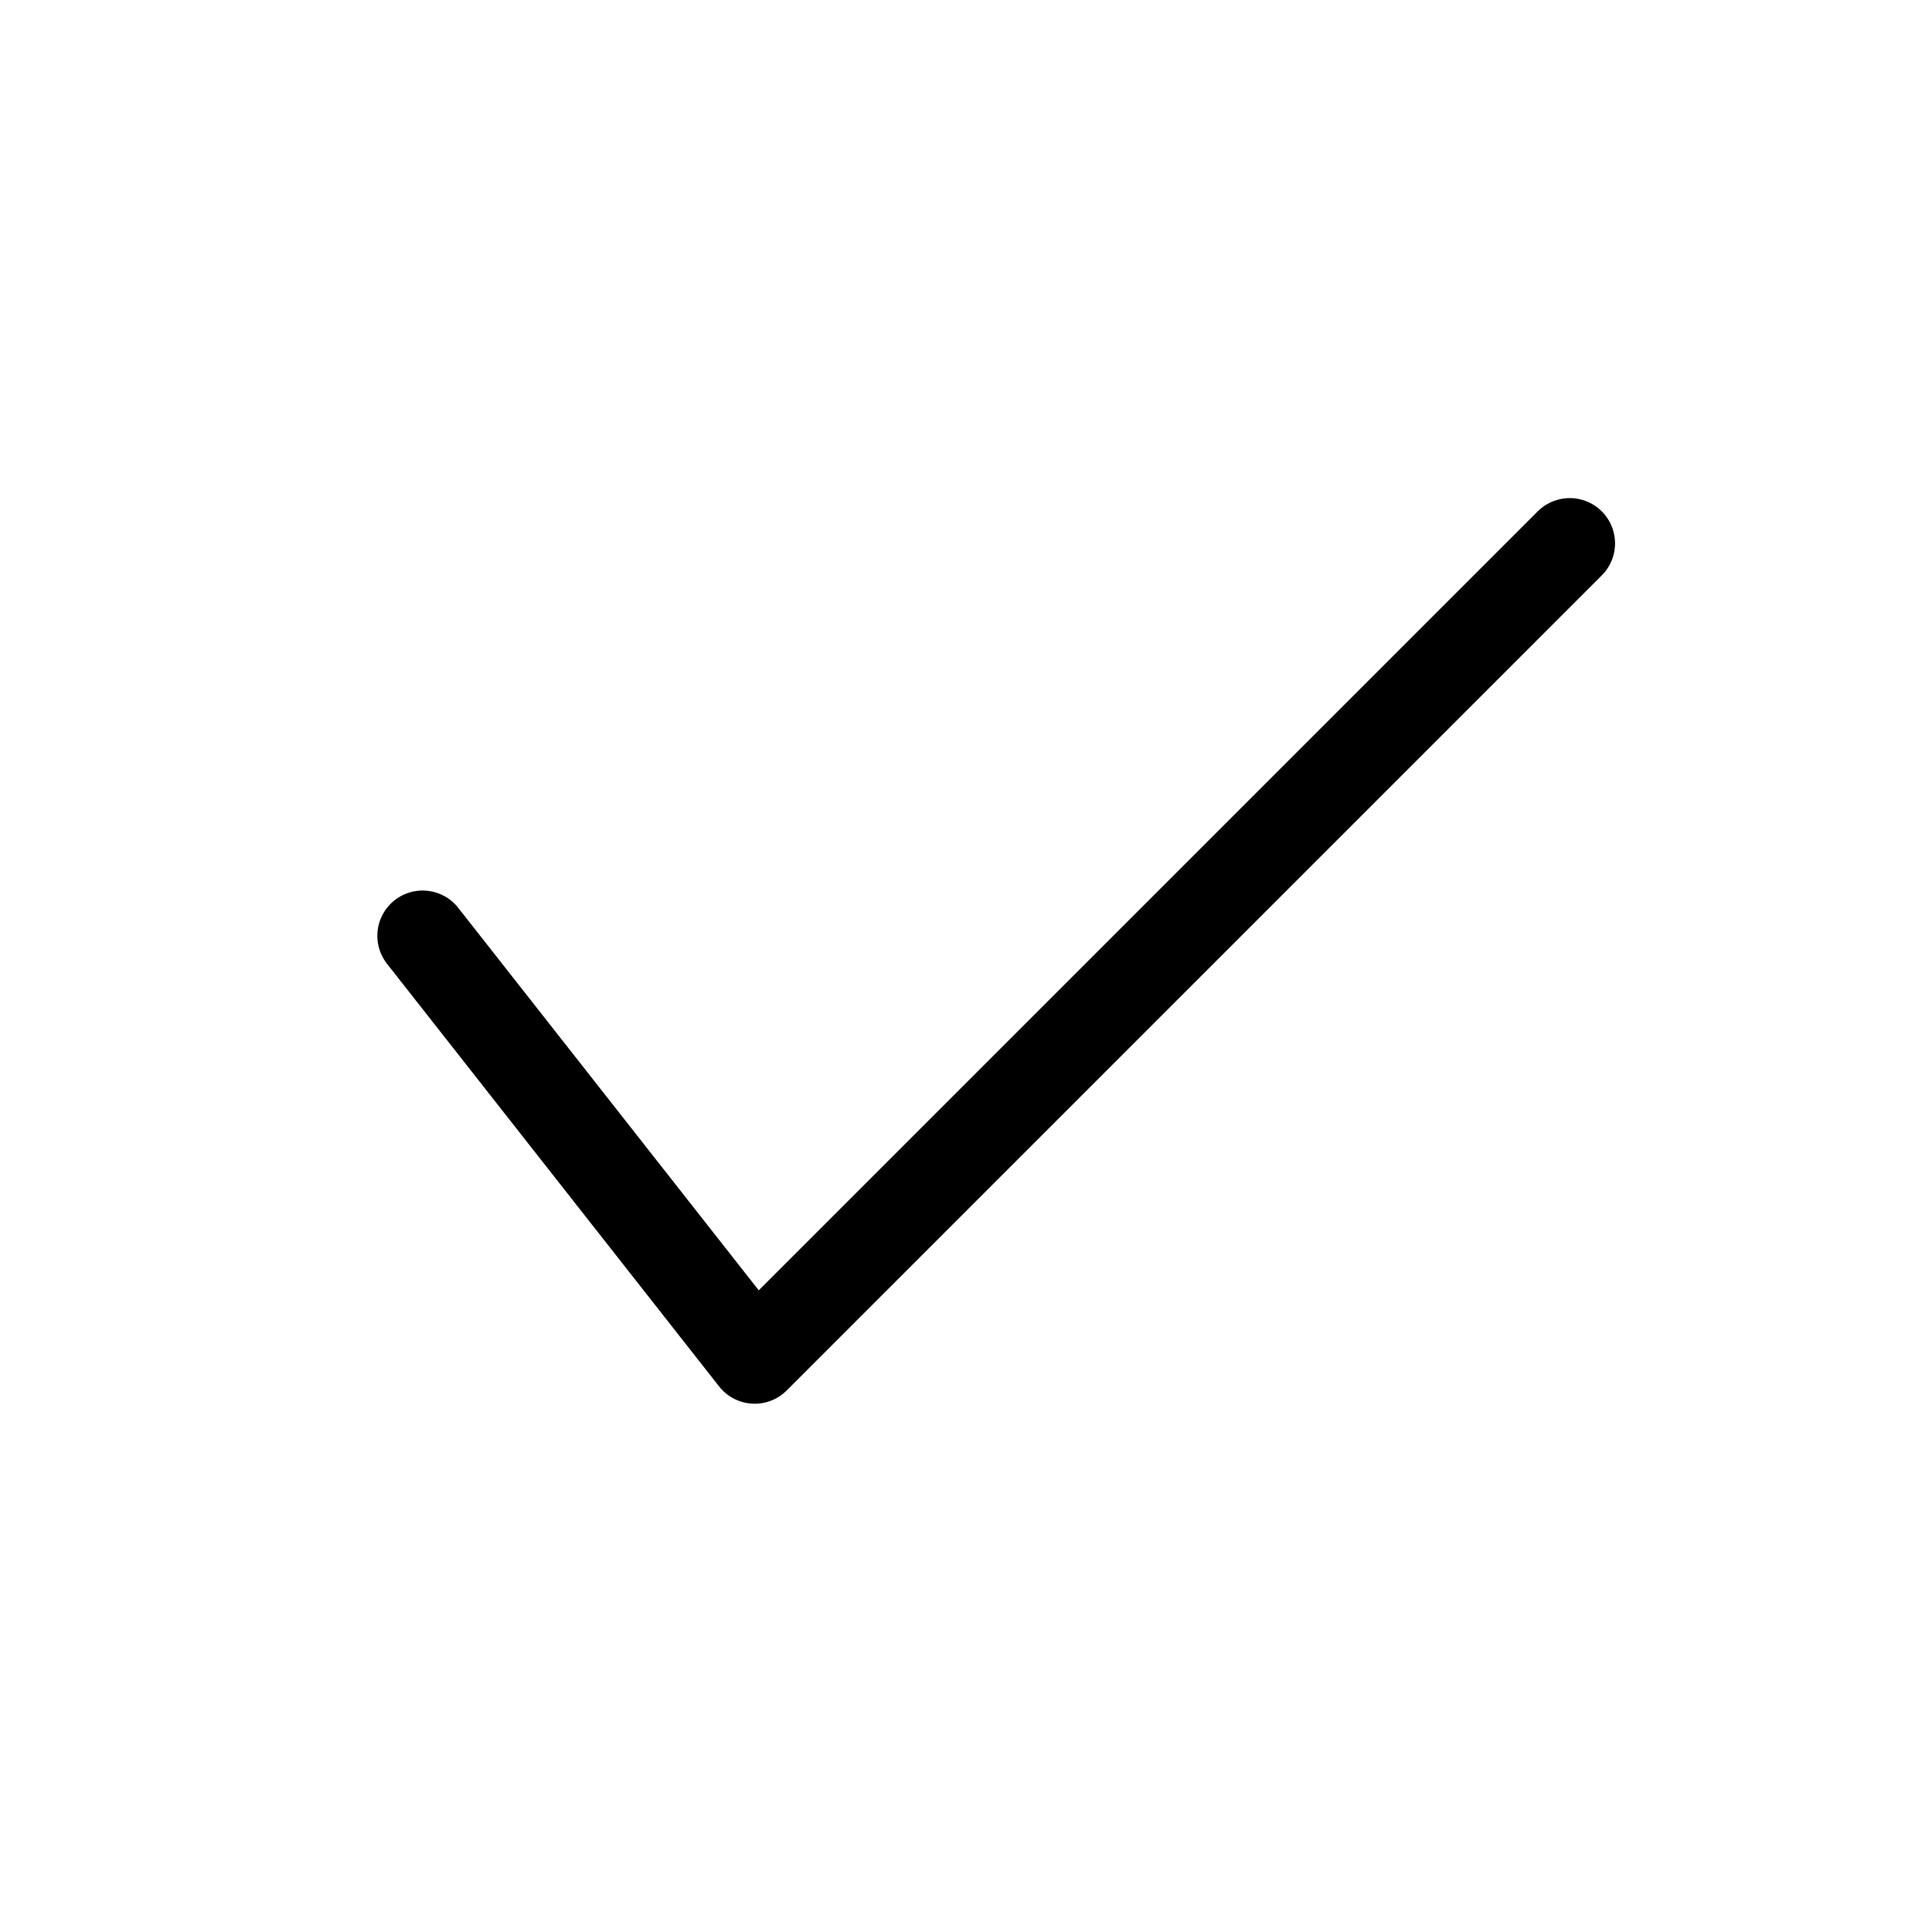
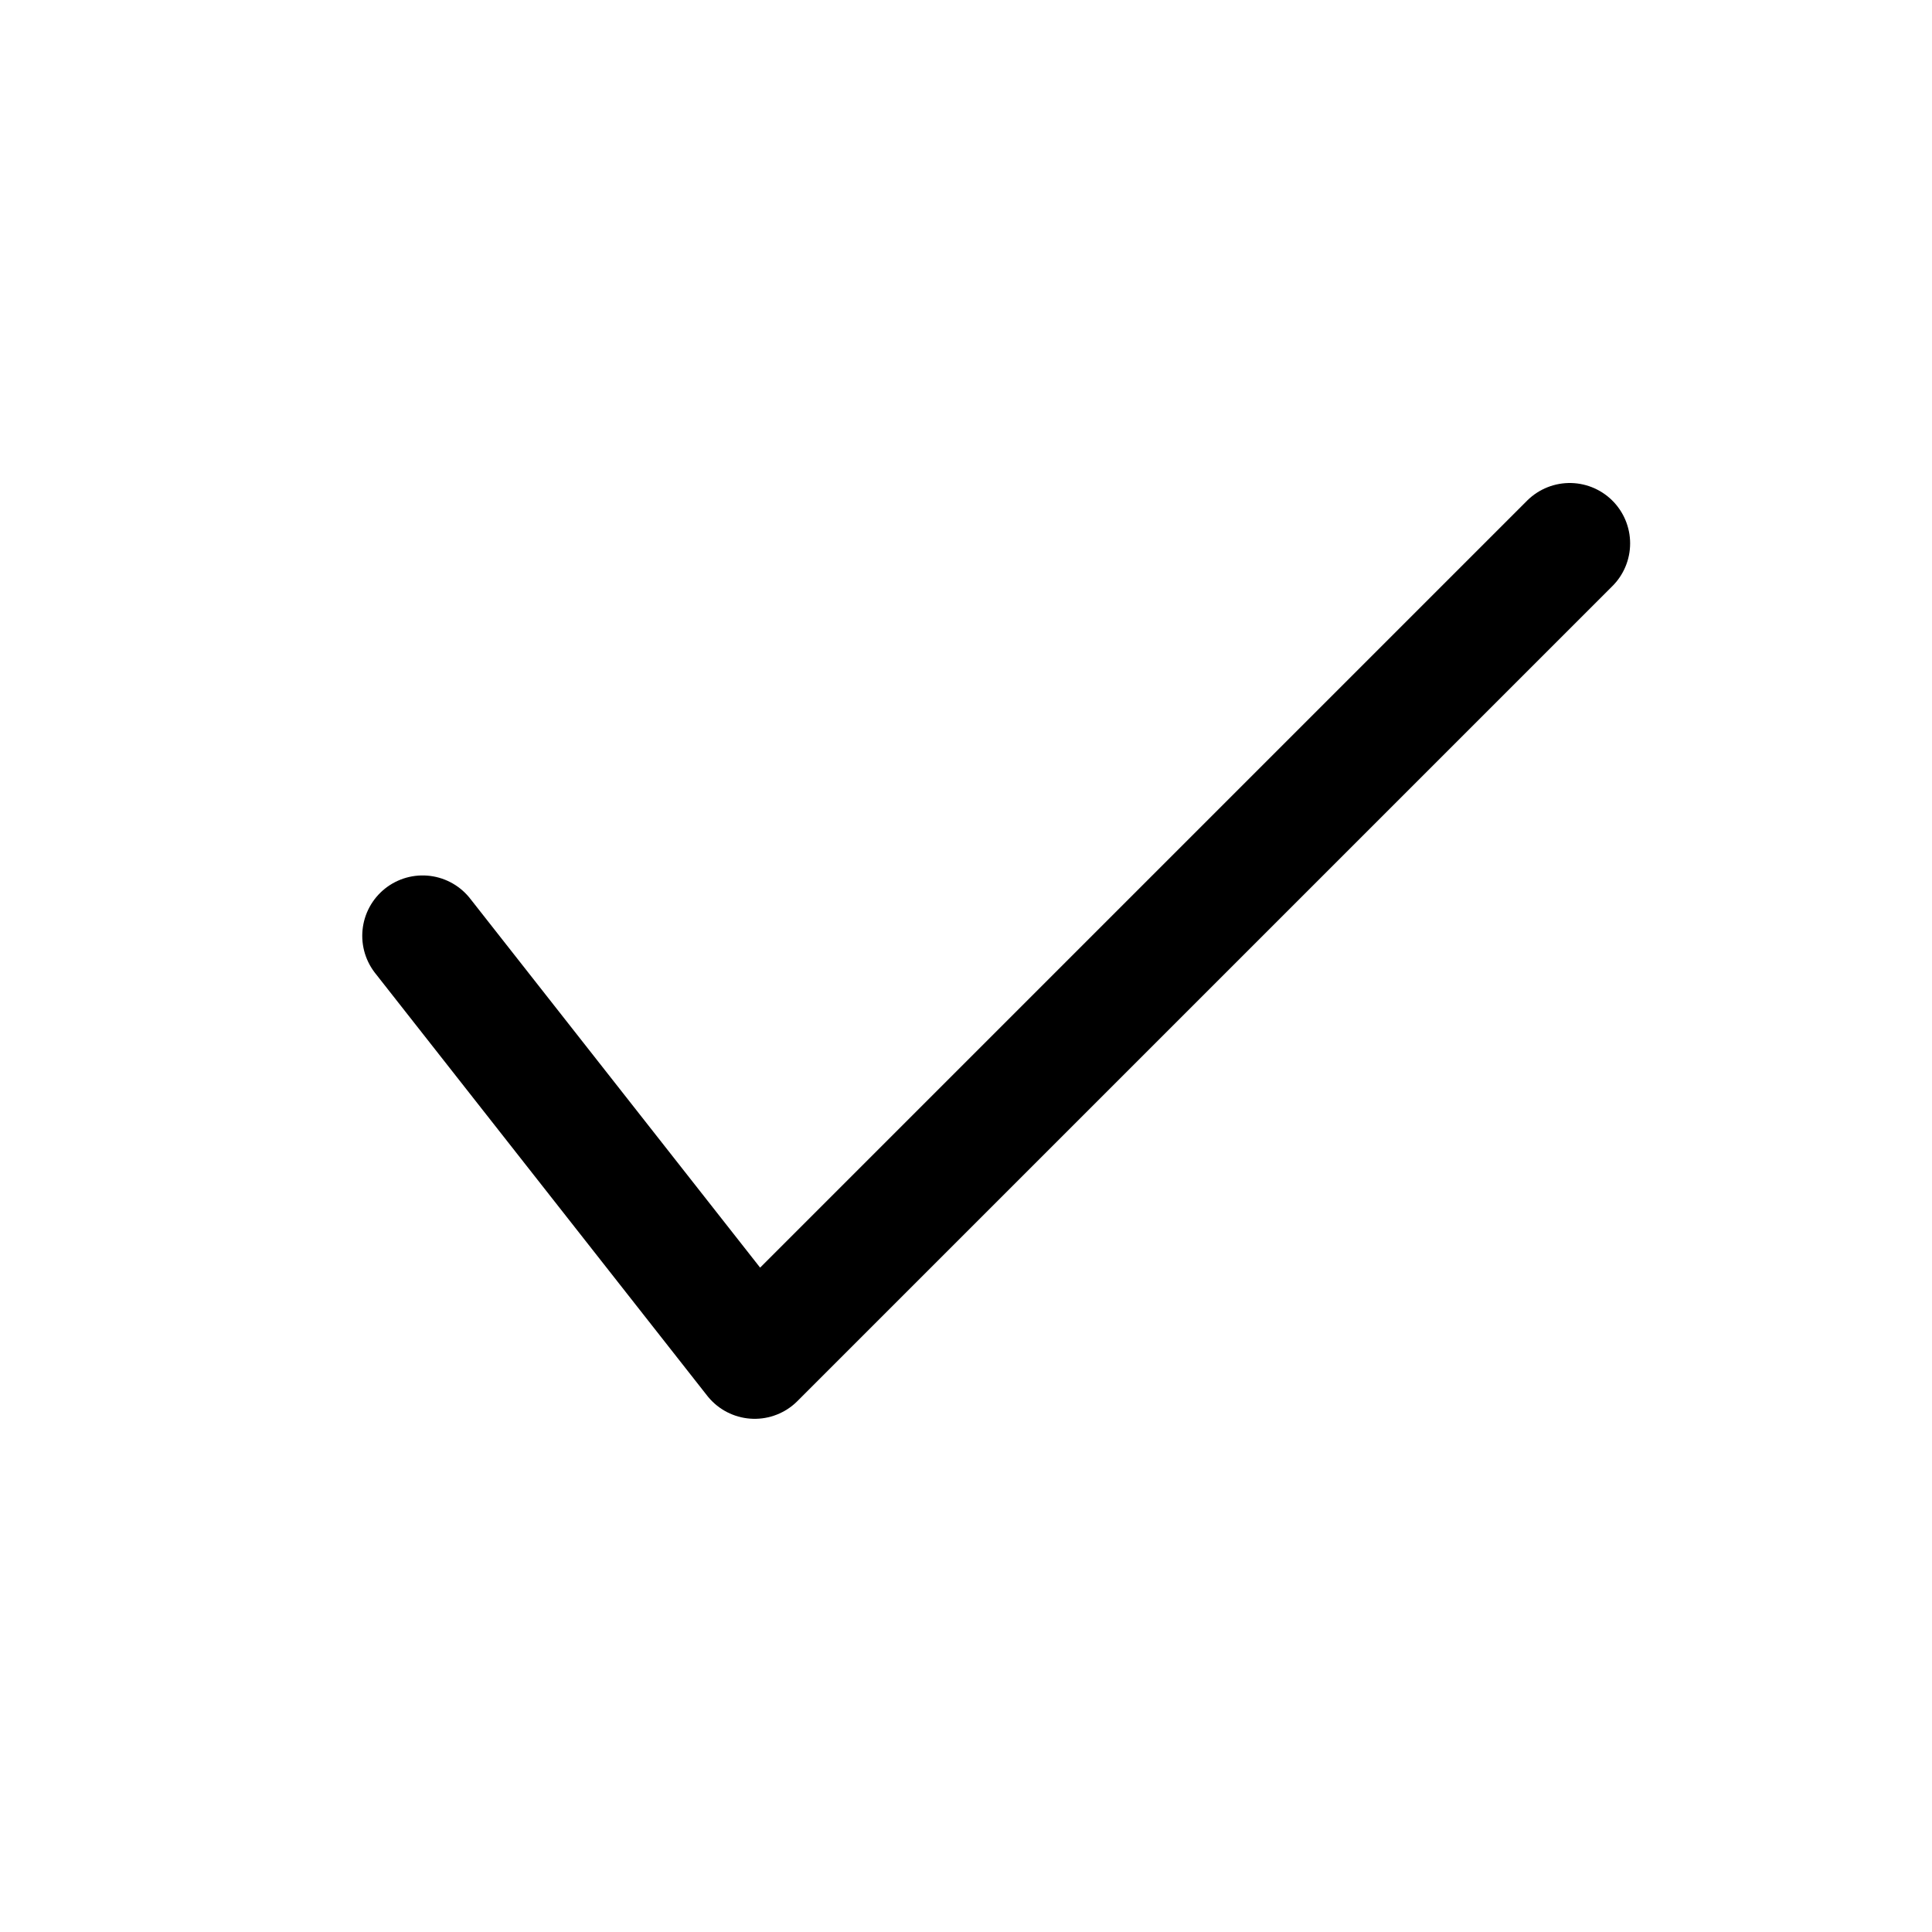
- <svg xmlns="http://www.w3.org/2000/svg" width="32" height="32" viewBox="0 0 32 32" fill="none">
-   <path d="M26 9L12.5 22.5L7 15.5" stroke="currentColor" stroke-width="1.5" stroke-linecap="round" stroke-linejoin="round" />
+ <svg xmlns="http://www.w3.org/2000/svg" width="24" height="24" viewBox="0 0 24 24" fill="none">
+   <path d="M19.5 6.75L9.375 16.875L5.25 11.625" stroke="currentColor" stroke-width="1.5" stroke-linecap="round" stroke-linejoin="round" />
</svg>
